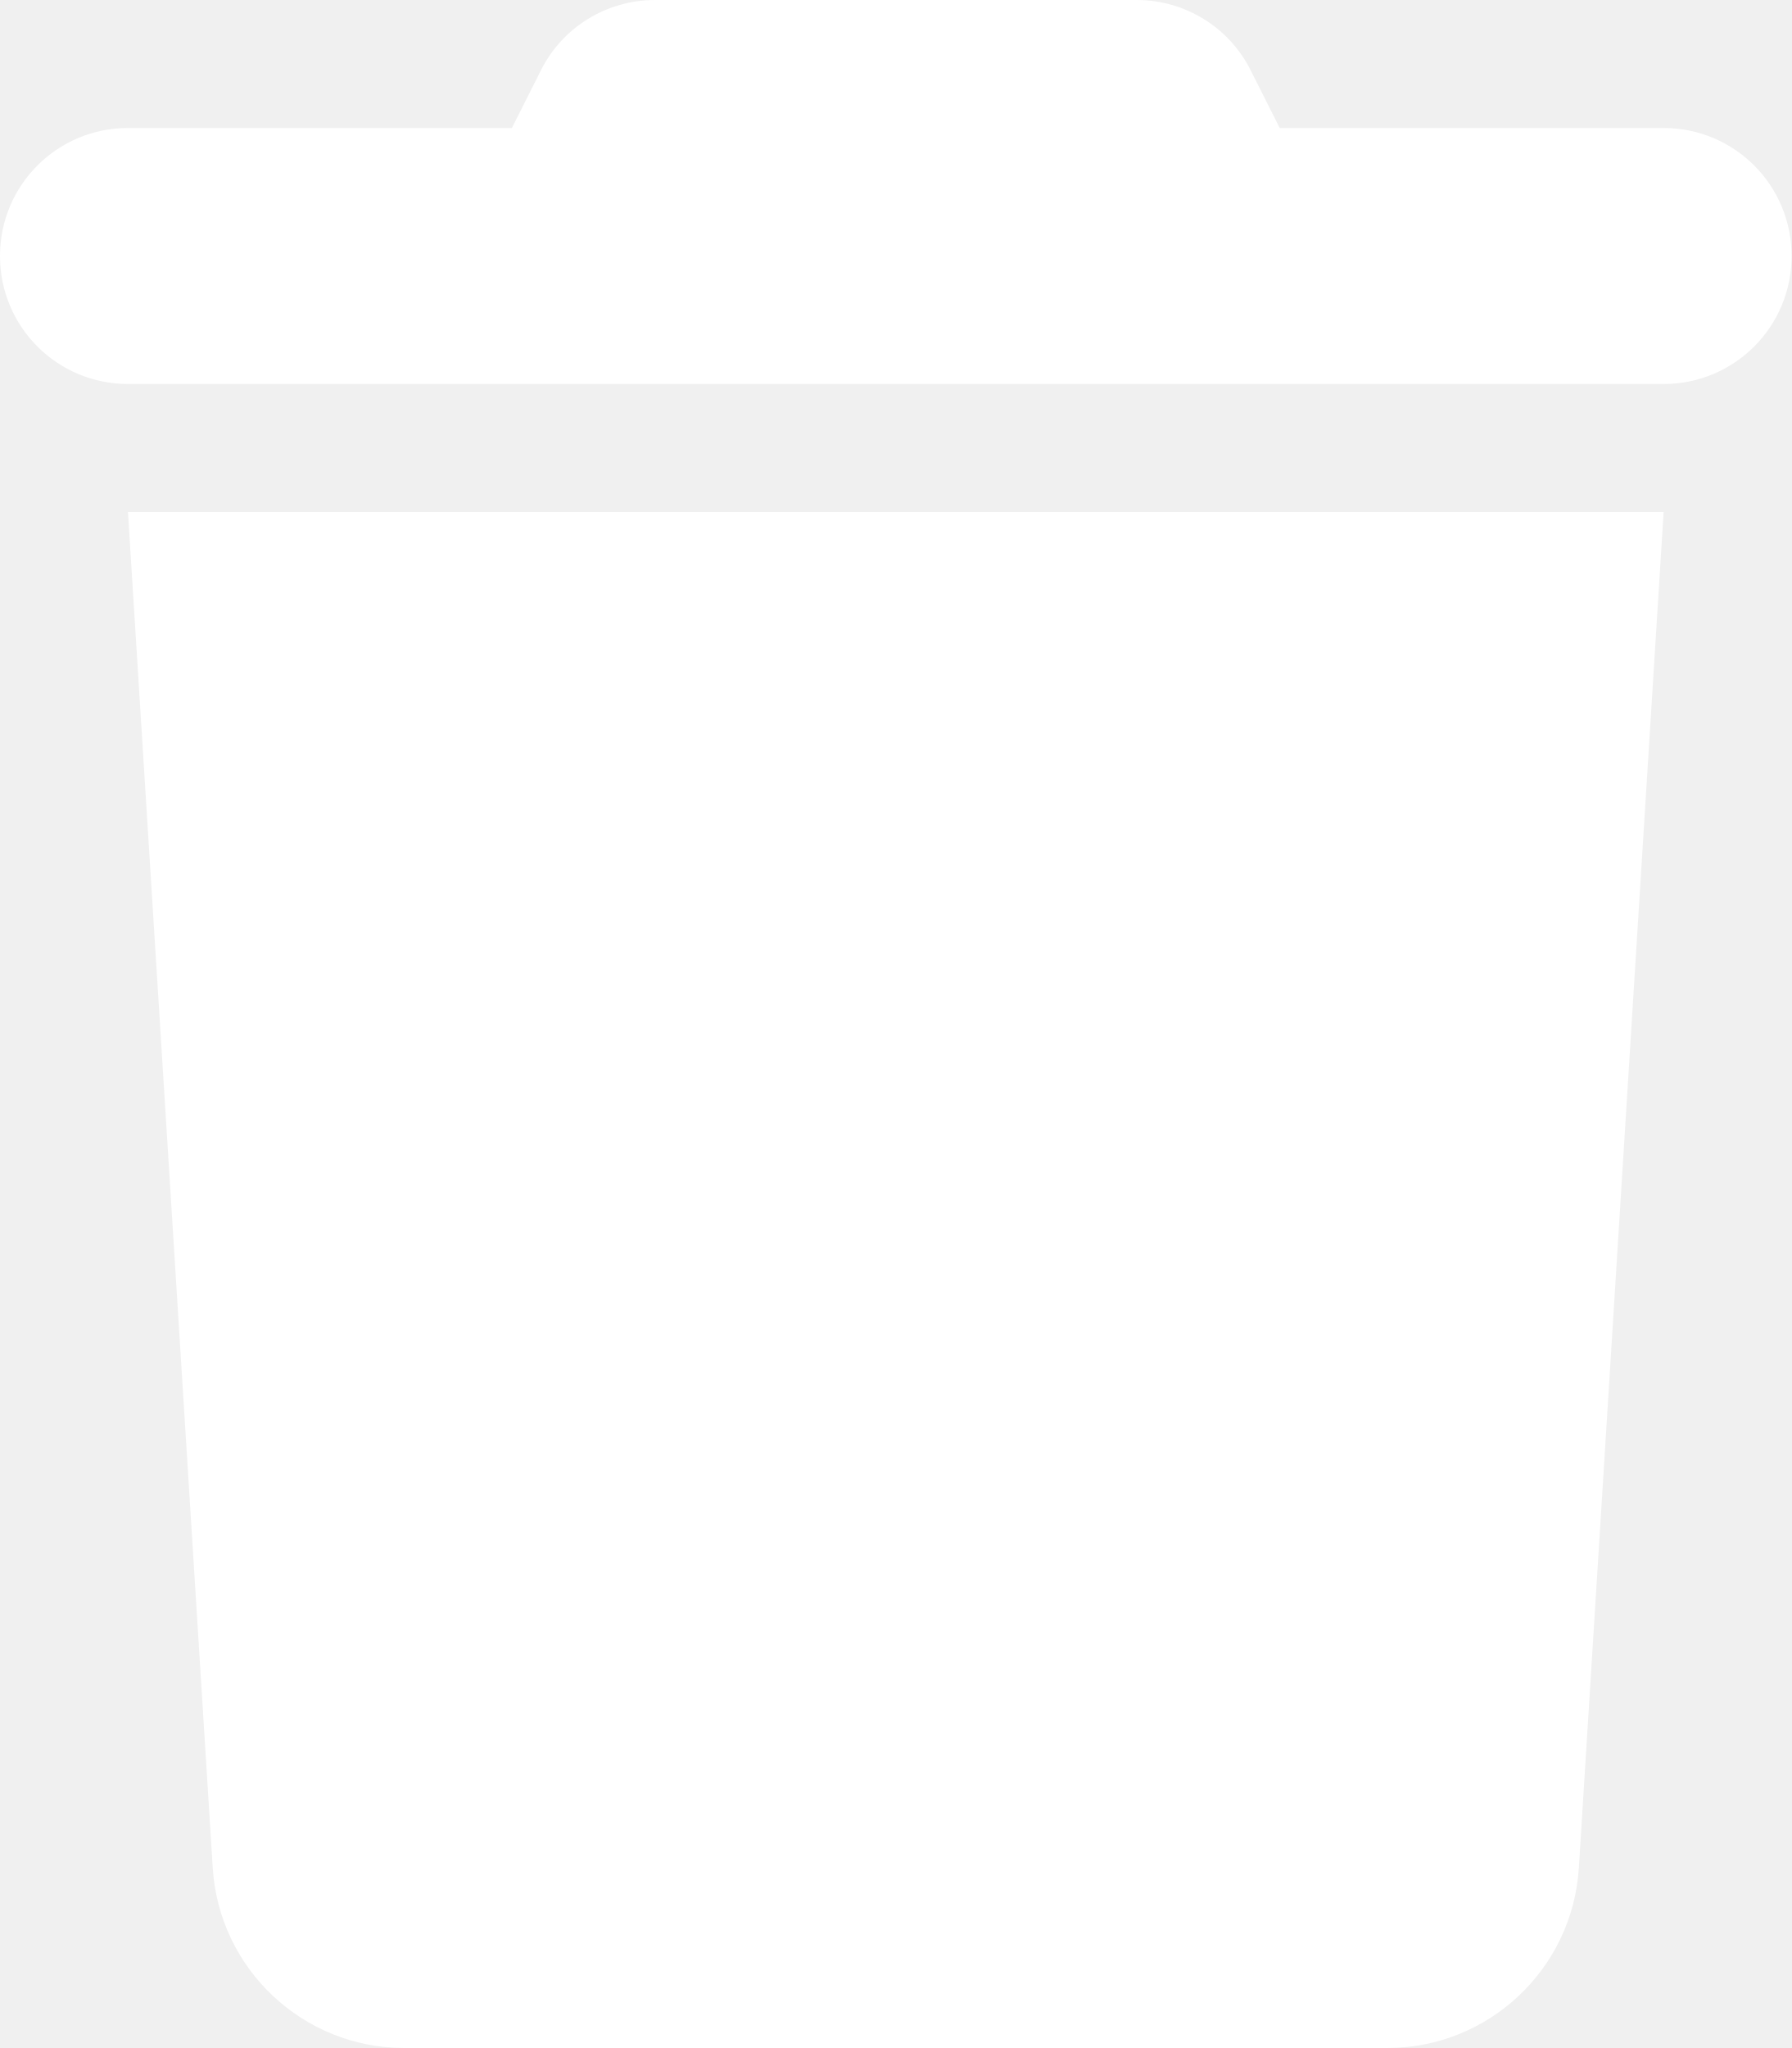
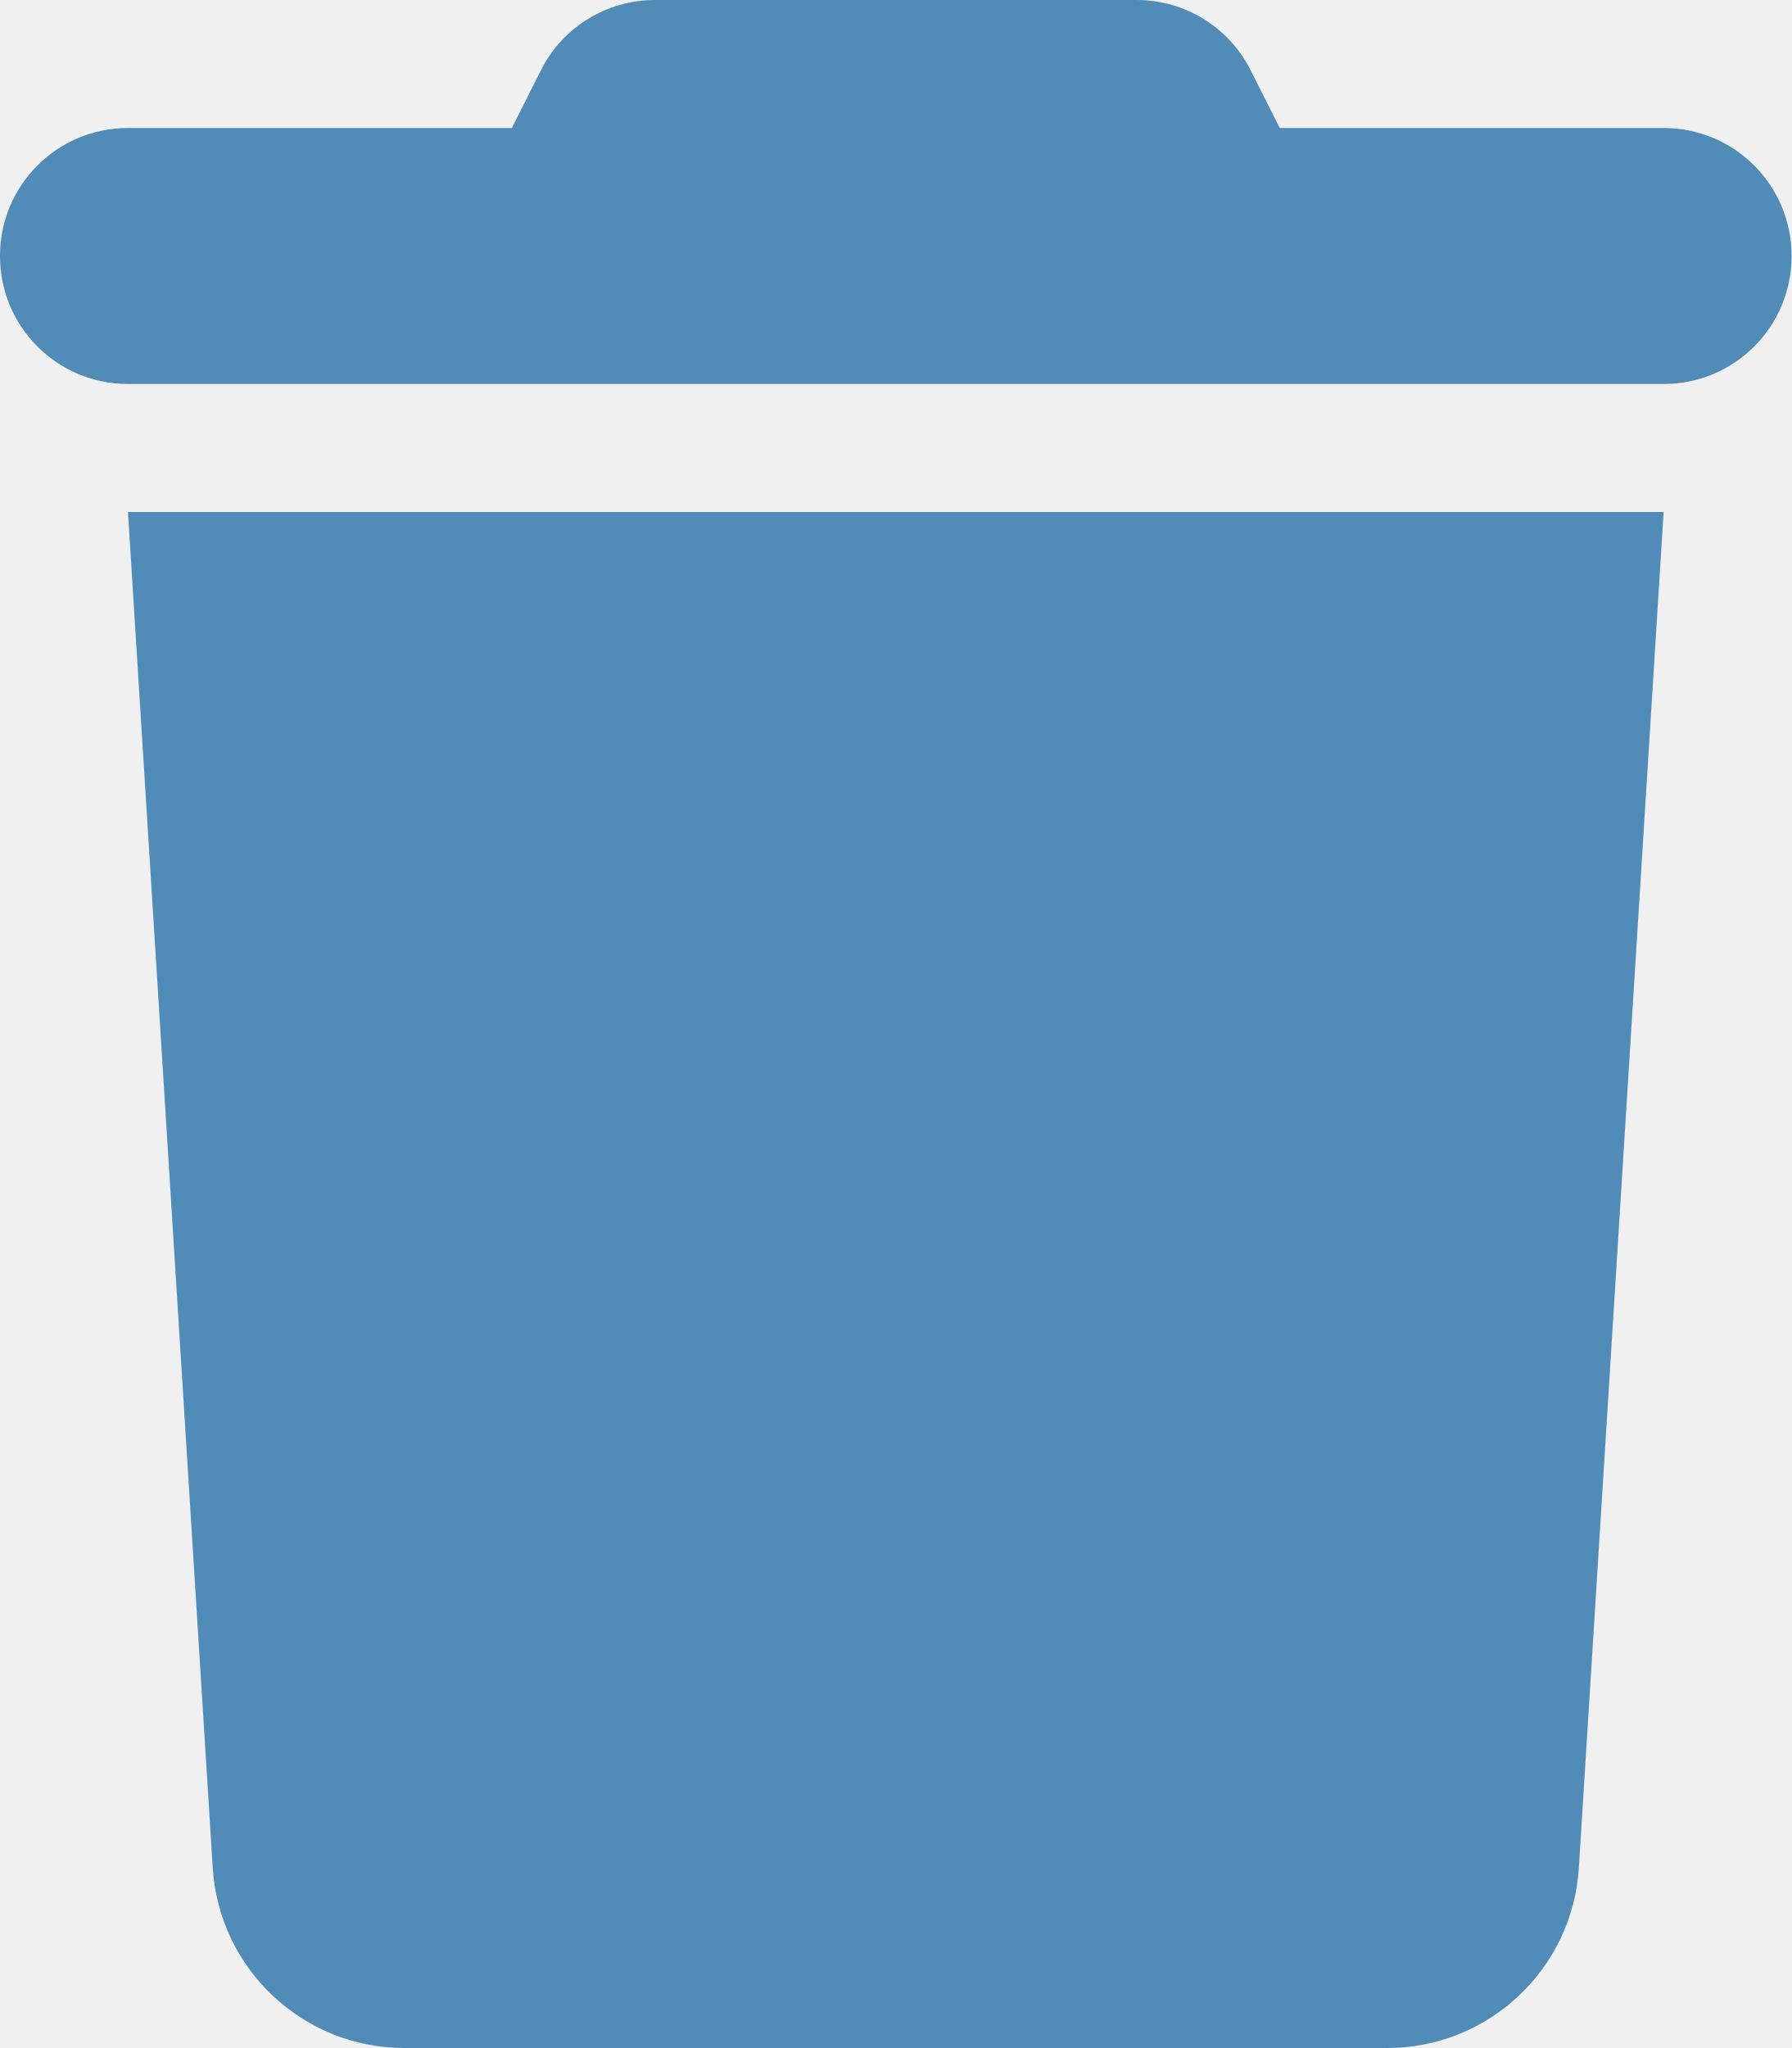
<svg xmlns="http://www.w3.org/2000/svg" viewBox="0 0 448 512">
-   <path fill="white" d="M135.2 17.7L128 32 32 32C14.3 32 0 46.3 0 64S14.3 96 32 96l384 0c17.7 0 32-14.3 32-32s-14.3-32-32-32l-96 0-7.2-14.3C307.4 6.8 296.3 0 284.2 0L163.8 0c-12.1 0-23.2 6.8-28.6 17.7zM416 128L32 128 53.2 467c1.6 25.3 22.6 45 47.9 45l245.8 0c25.3 0 46.3-19.7 47.9-45L416 128z" />
+   <path fill="#518bb7" d="M135.2 17.7L128 32 32 32C14.3 32 0 46.3 0 64S14.3 96 32 96l384 0c17.7 0 32-14.3 32-32s-14.3-32-32-32l-96 0-7.2-14.3C307.4 6.8 296.3 0 284.2 0L163.8 0c-12.1 0-23.2 6.8-28.6 17.7zM416 128L32 128 53.2 467c1.6 25.3 22.6 45 47.9 45l245.8 0c25.3 0 46.3-19.7 47.9-45L416 128z" />
</svg>
